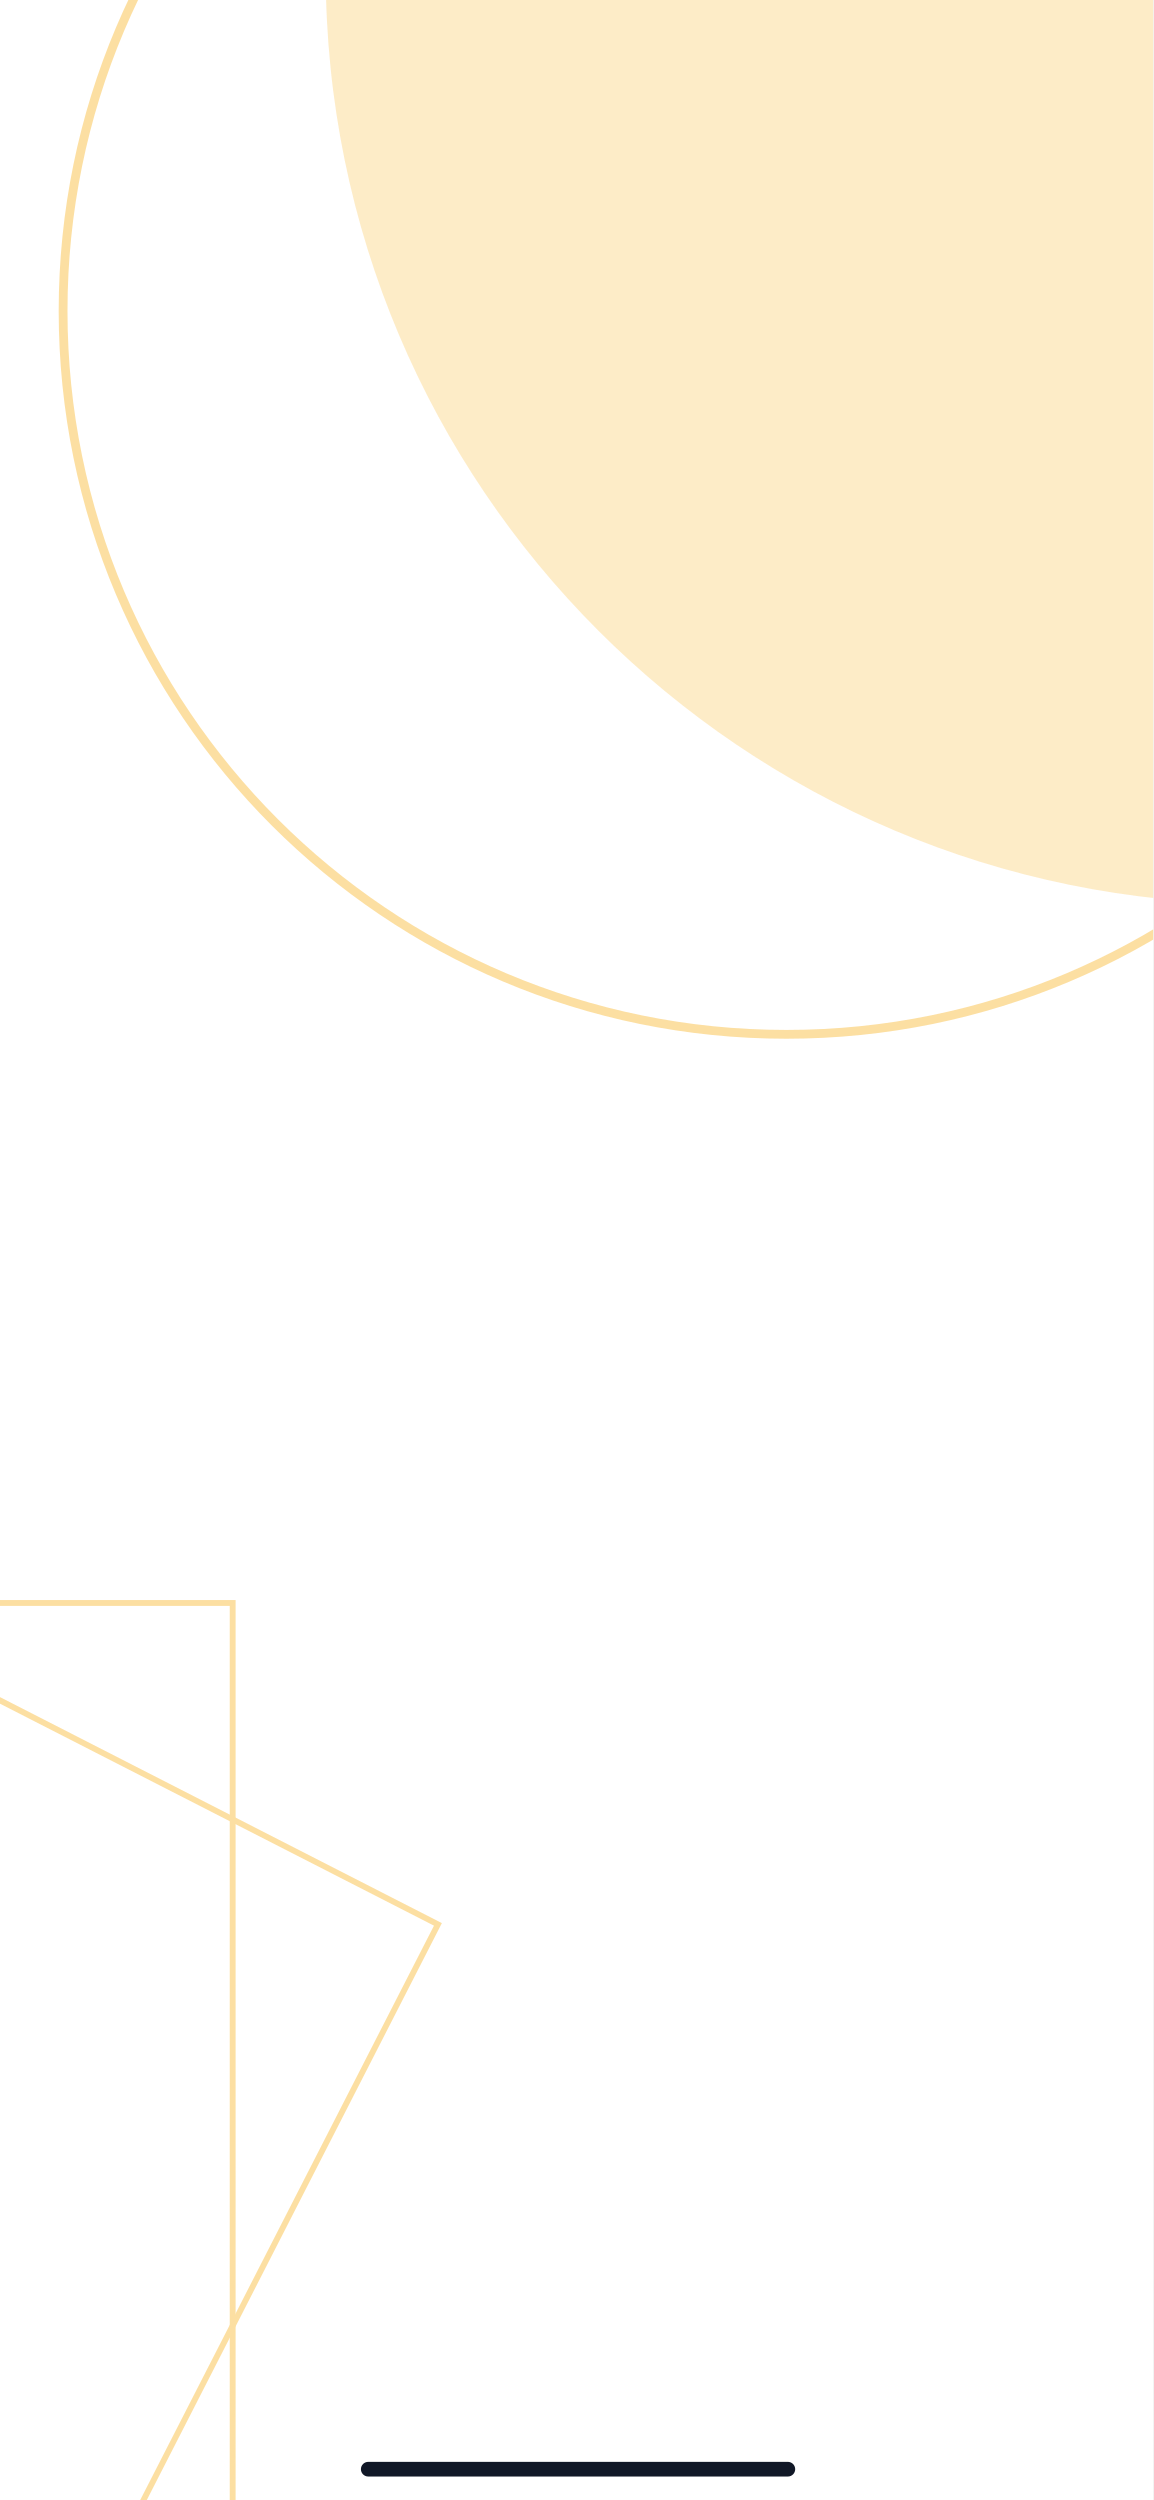
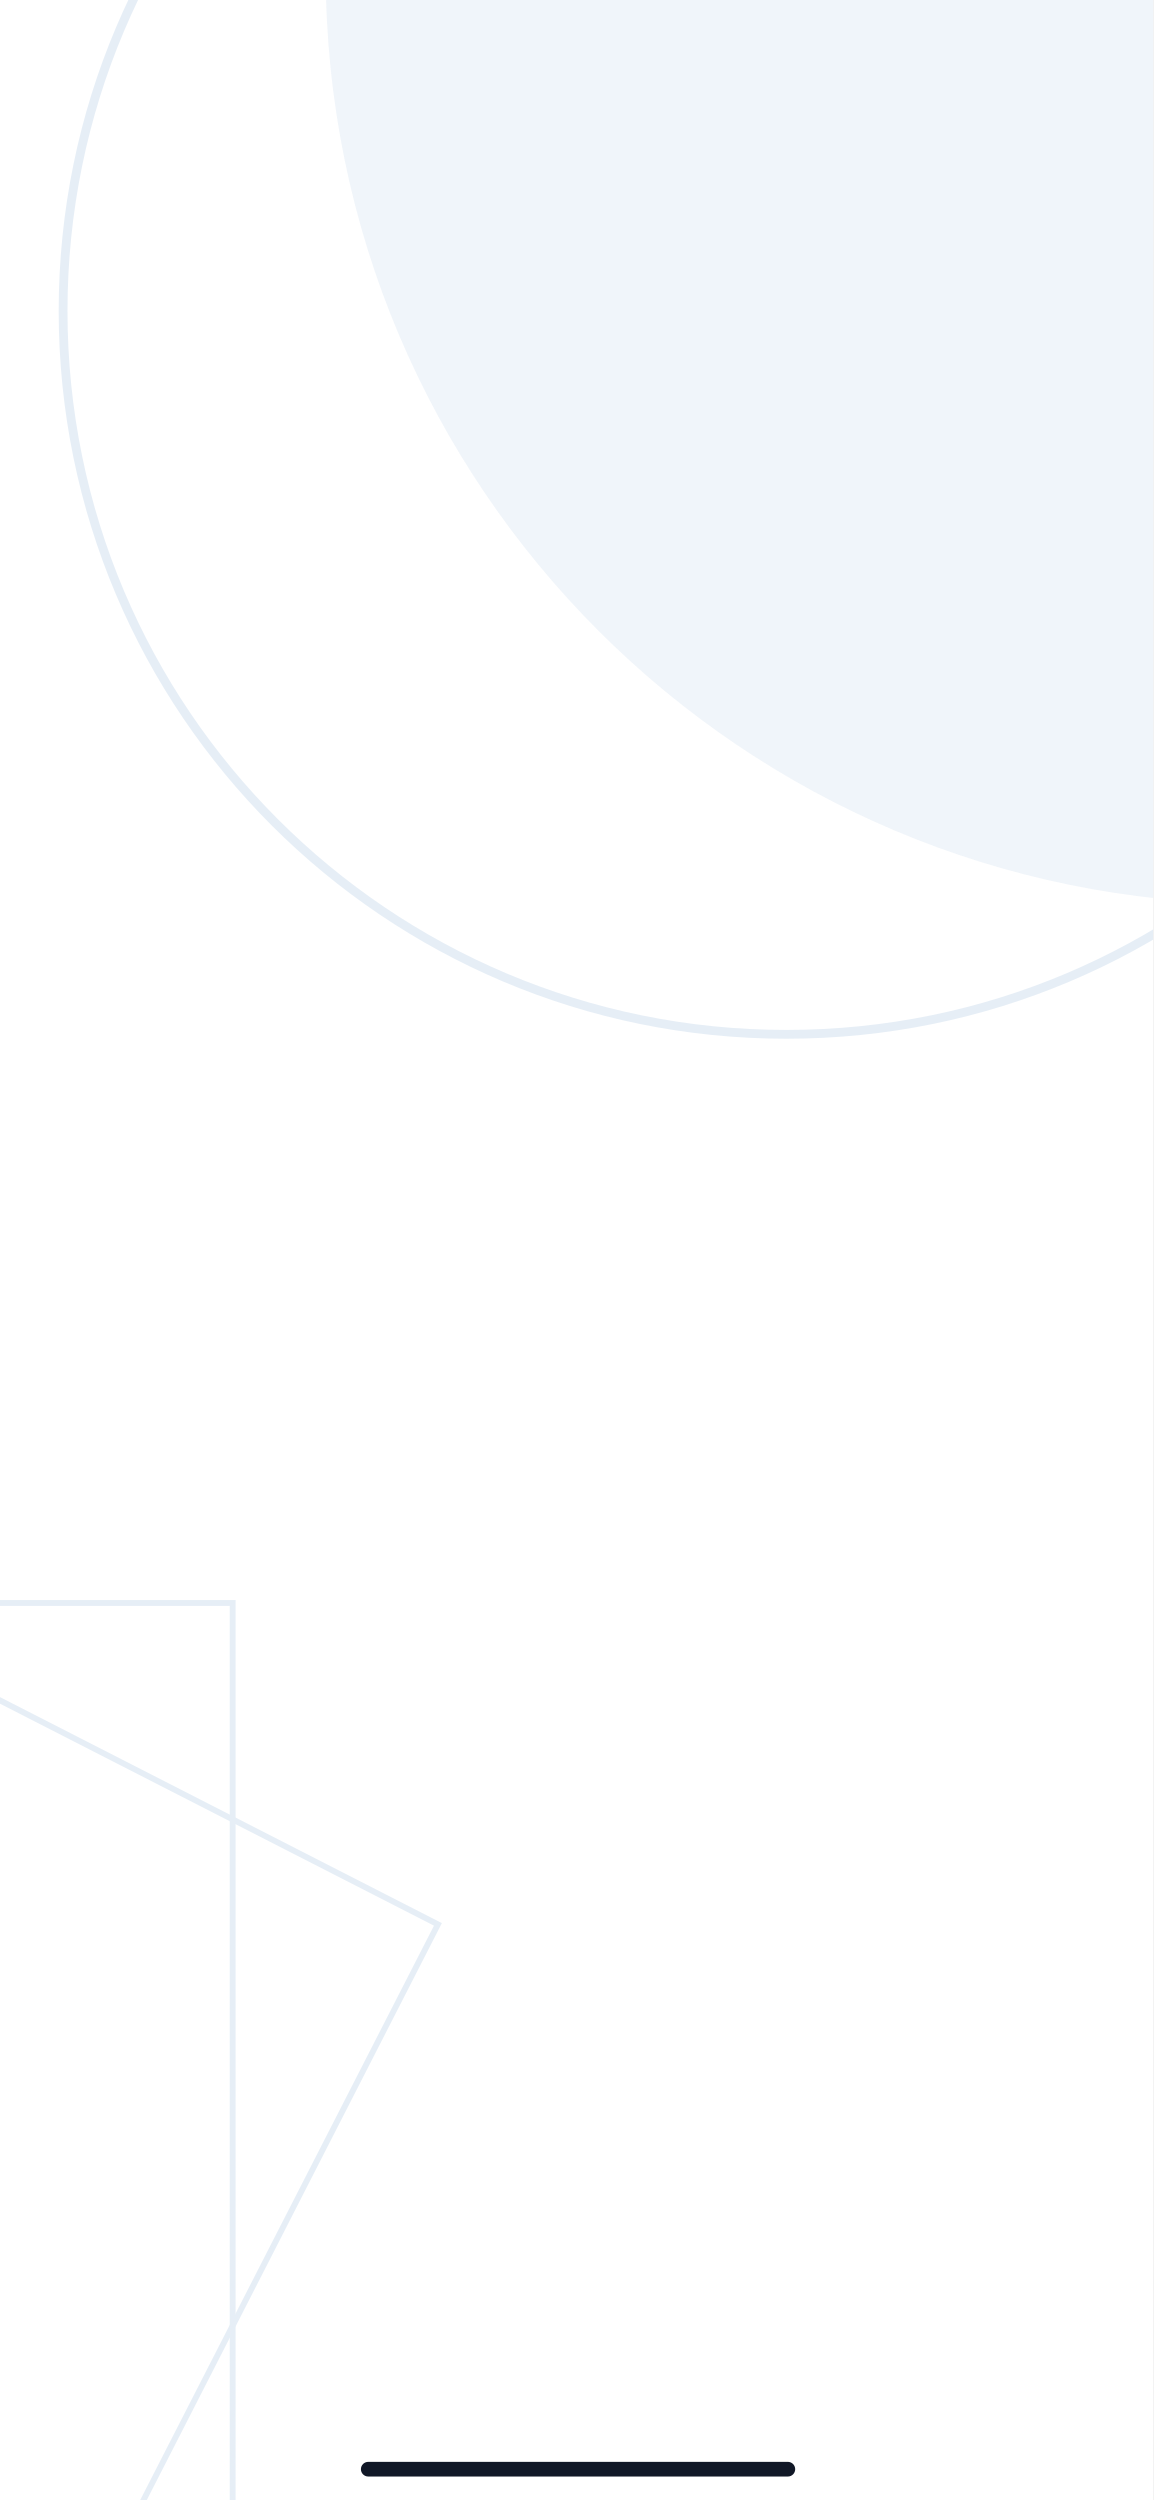
<svg xmlns="http://www.w3.org/2000/svg" width="393" height="852" viewBox="0 0 393 852" fill="none">
-   <g clip-path="url(#clip0_12_1411)">
+   <g clip-path="url(#clip0_1109_3475)">
    <rect width="393" height="852" fill="white" />
-     <circle cx="268" cy="106" r="246.5" stroke="#FCDFA2" stroke-width="3" />
-     <circle opacity="0.6" cx="428.5" cy="-9.5" r="317.5" fill="#FCDFA2" />
+     <circle cx="268" cy="106" r="246.5" stroke="#E6EEF6" stroke-width="3" />
+     <circle opacity="0.6" cx="428.5" cy="-9.5" r="317.5" fill="#E6EEF6" />
    <path fill-rule="evenodd" clip-rule="evenodd" d="M123 841.5C123 840.119 124.119 839 125.5 839H268.5C269.881 839 271 840.119 271 841.5C271 842.881 269.881 844 268.5 844H125.5C124.119 844 123 842.881 123 841.5Z" fill="#111827" />
-     <rect x="-180.167" y="487.346" width="370" height="370" transform="rotate(27.0888 -180.167 487.346)" stroke="#FCDFA2" stroke-width="2" />
-     <rect x="-290.705" y="546.295" width="370" height="370" stroke="#FCDFA2" stroke-width="2" />
+     <rect x="-180.167" y="487.346" width="370" height="370" transform="rotate(27.0888 -180.167 487.346)" stroke="#E6EEF6" stroke-width="2" />
+     <rect x="-290.705" y="546.295" width="370" height="370" stroke="#E6EEF6" stroke-width="2" />
  </g>
  <defs>
-     <clipPath id="clip0_12_1411">
+     <clipPath id="clip0_1109_3475">
      <rect width="393" height="852" fill="white" />
    </clipPath>
  </defs>
</svg>
